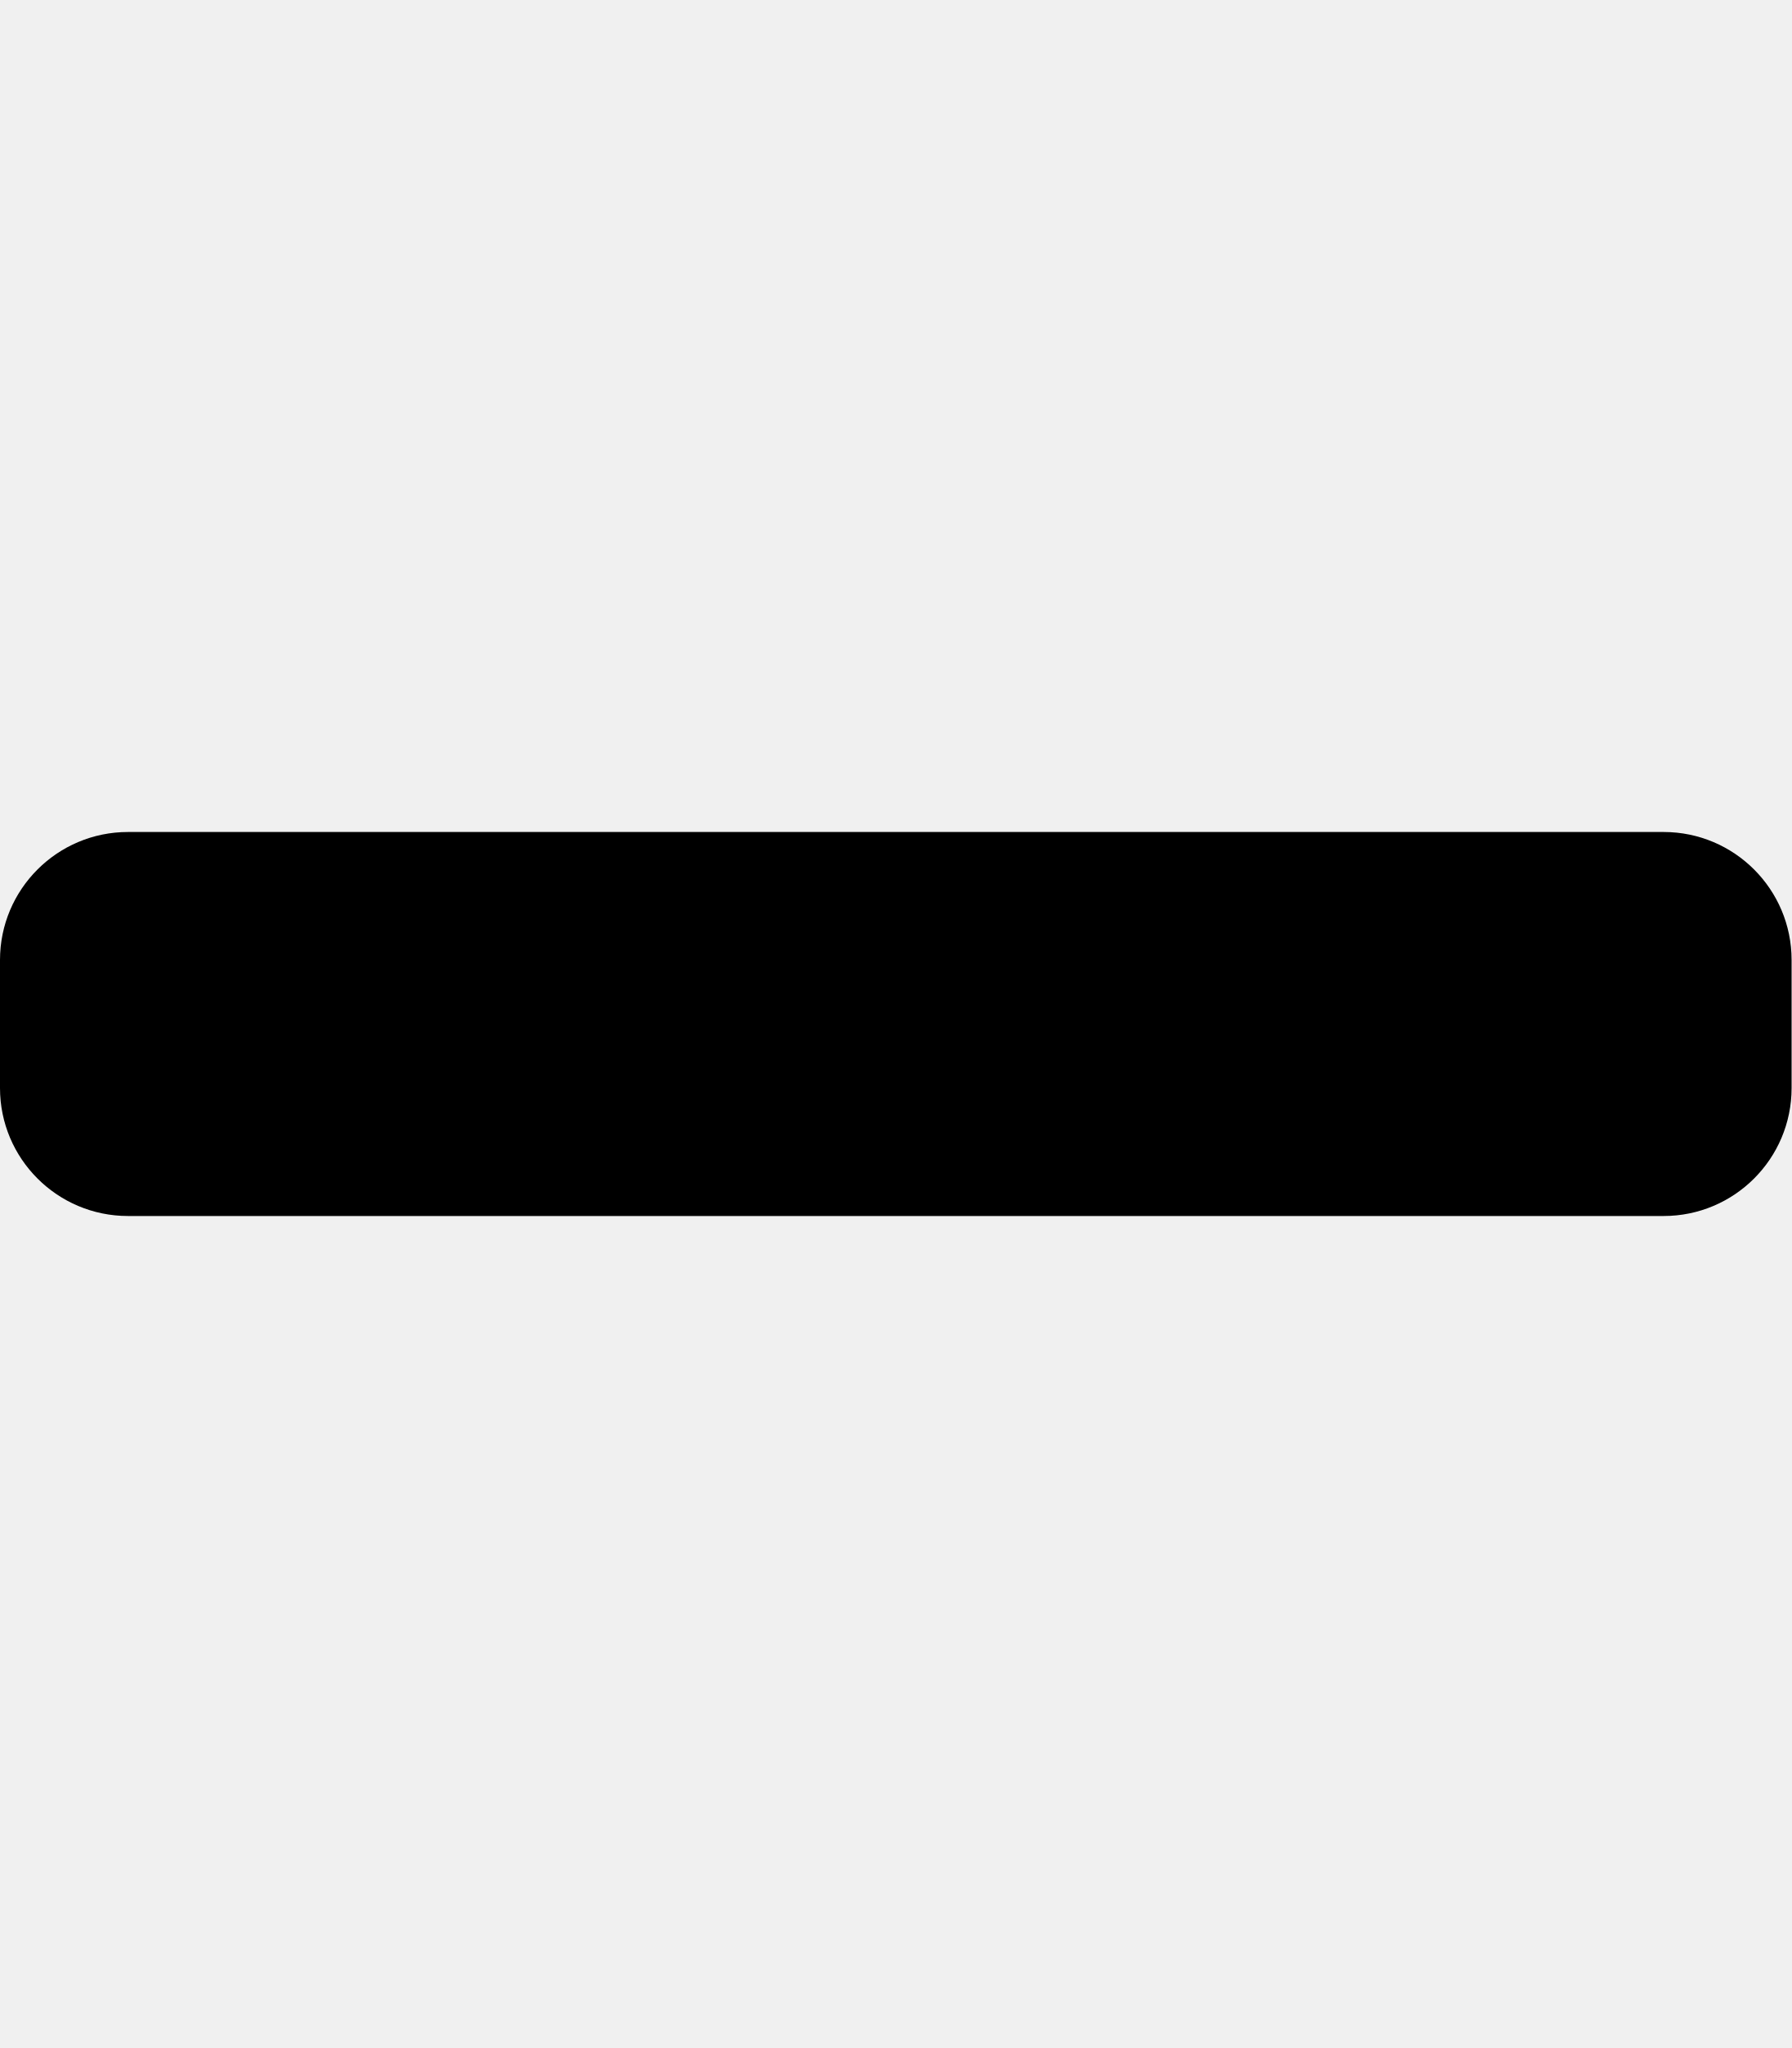
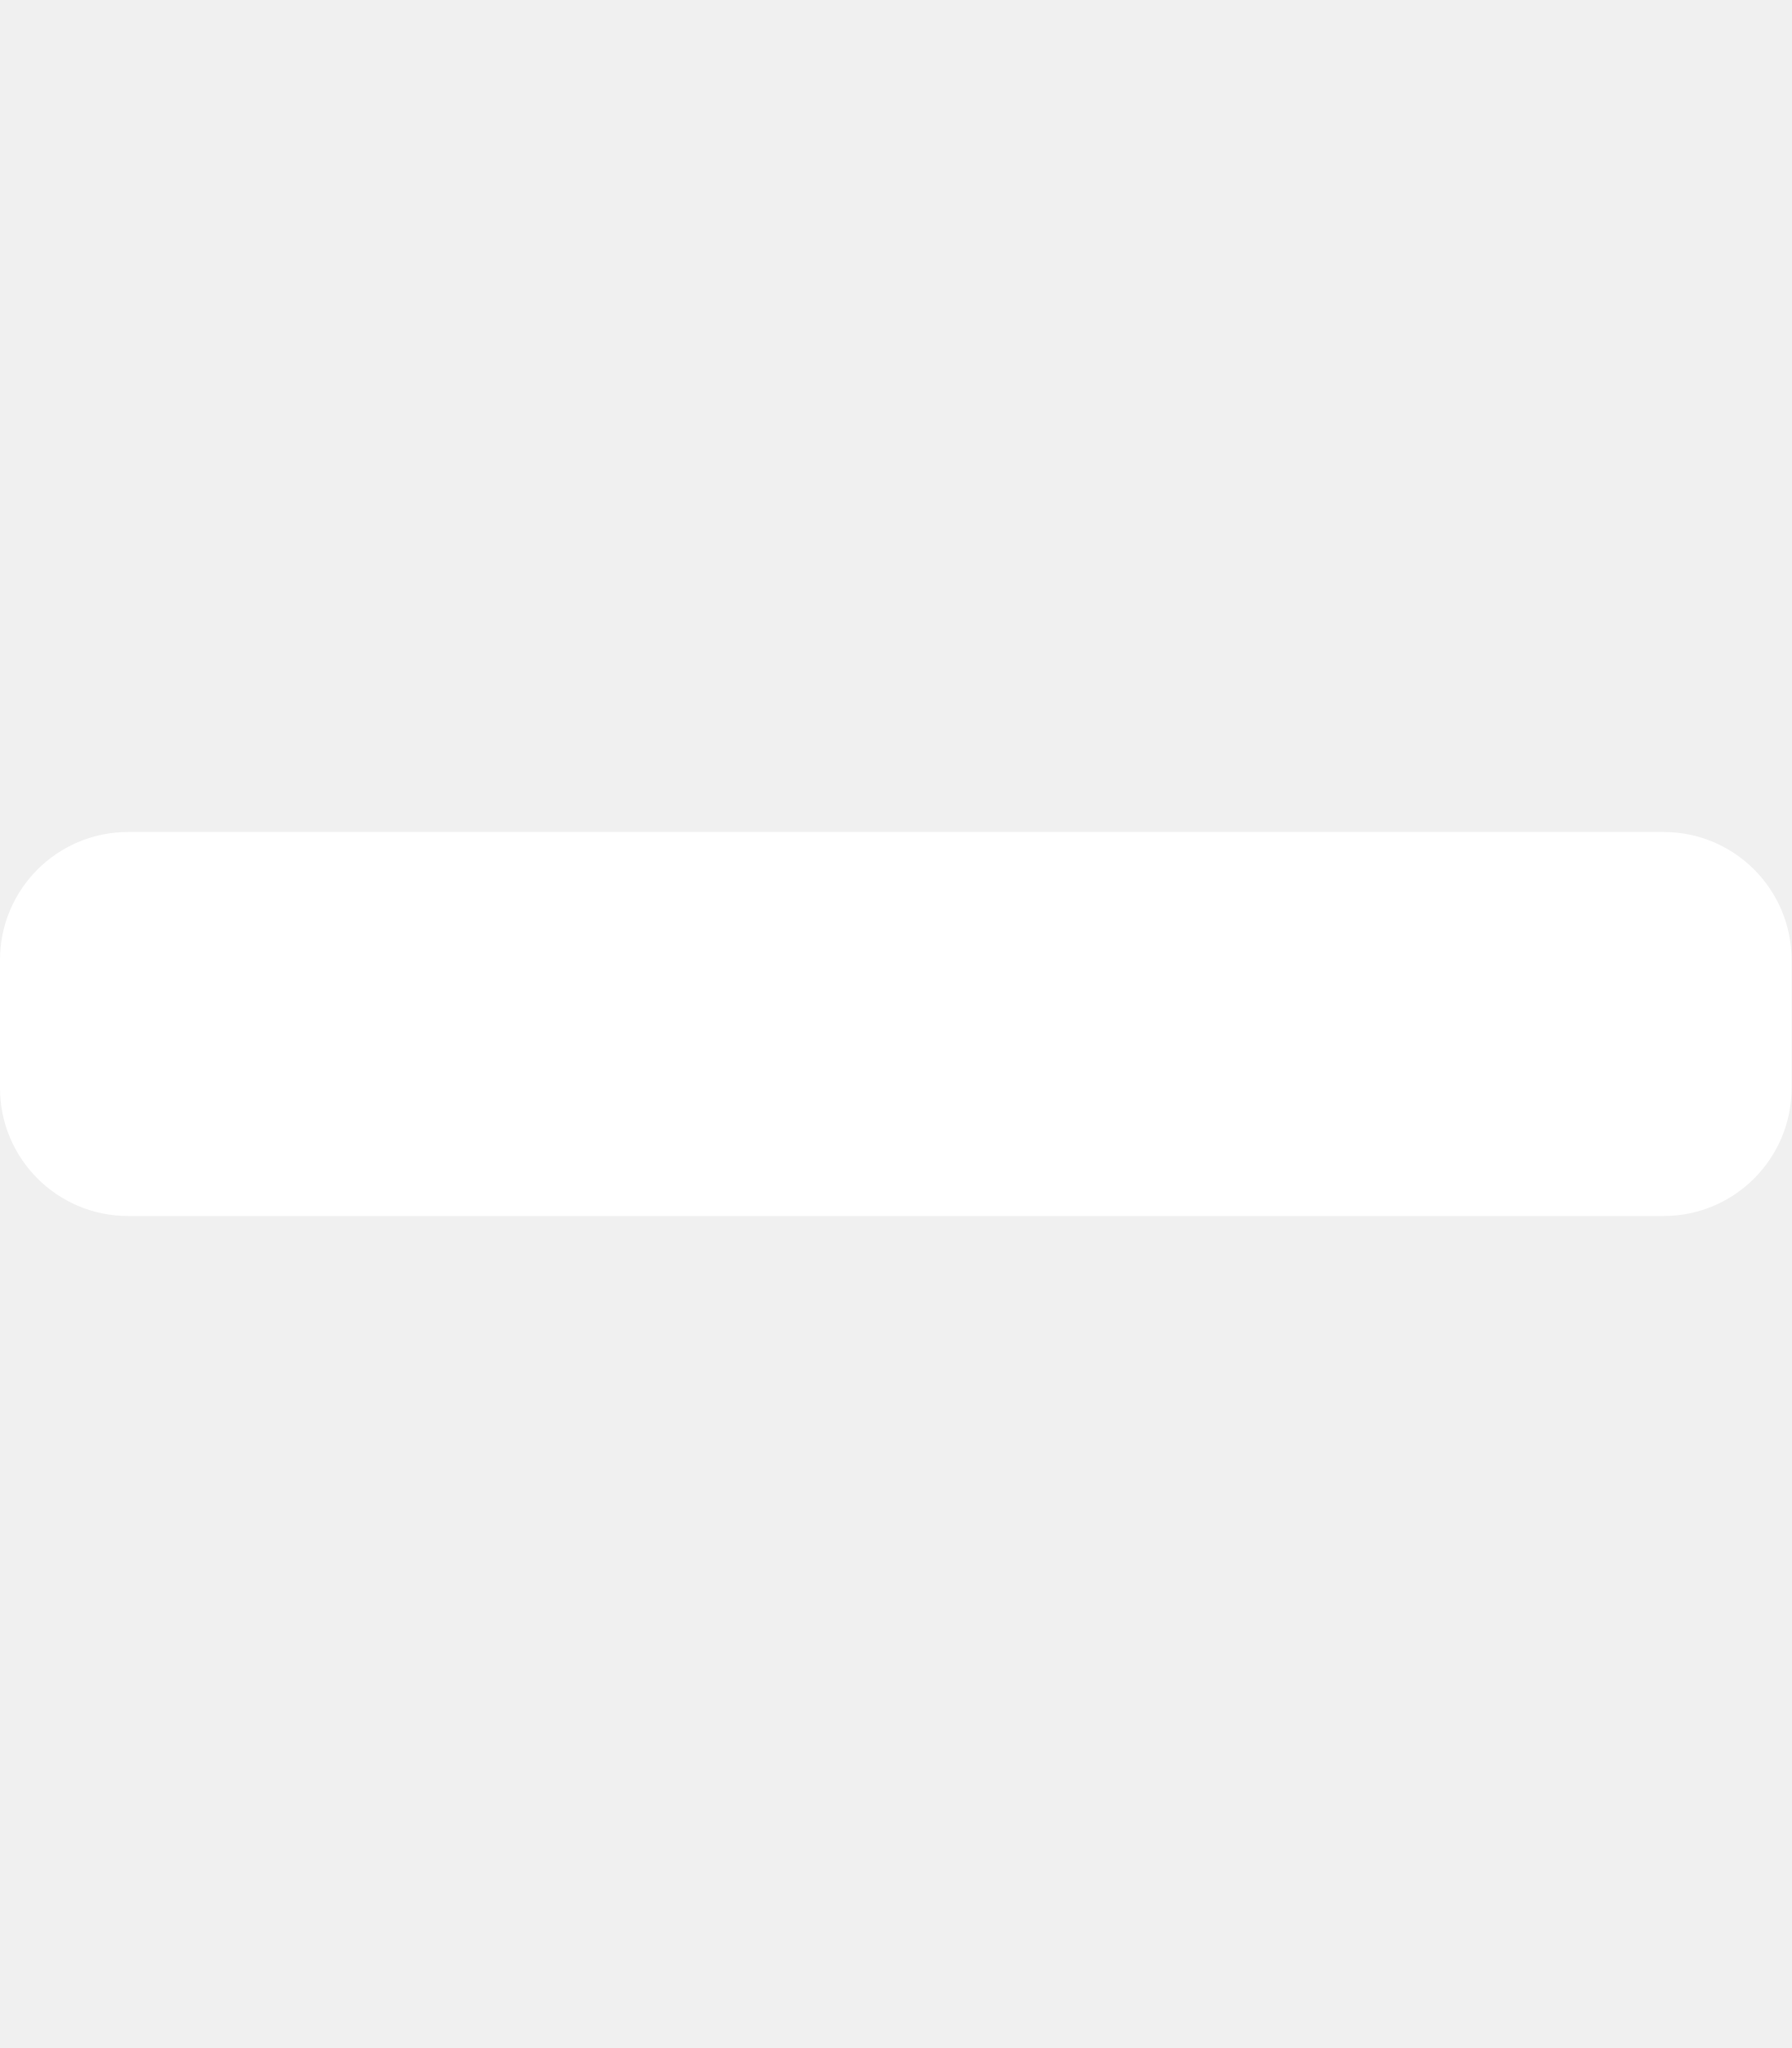
<svg xmlns="http://www.w3.org/2000/svg" viewBox="0 0 448 512">
-   <path d="M416 208H32c-17.67 0-32 14.33-32 32v32c0 17.67 14.33 32 32 32h384c17.67 0 32-14.33 32-32v-32c0-17.67-14.33-32-32-32z" />
+   <path fill="white" d="M416 208H32c-17.67 0-32 14.33-32 32v32c0 17.67 14.33 32 32 32h384c17.67 0 32-14.33 32-32v-32c0-17.67-14.33-32-32-32z" />
</svg>
